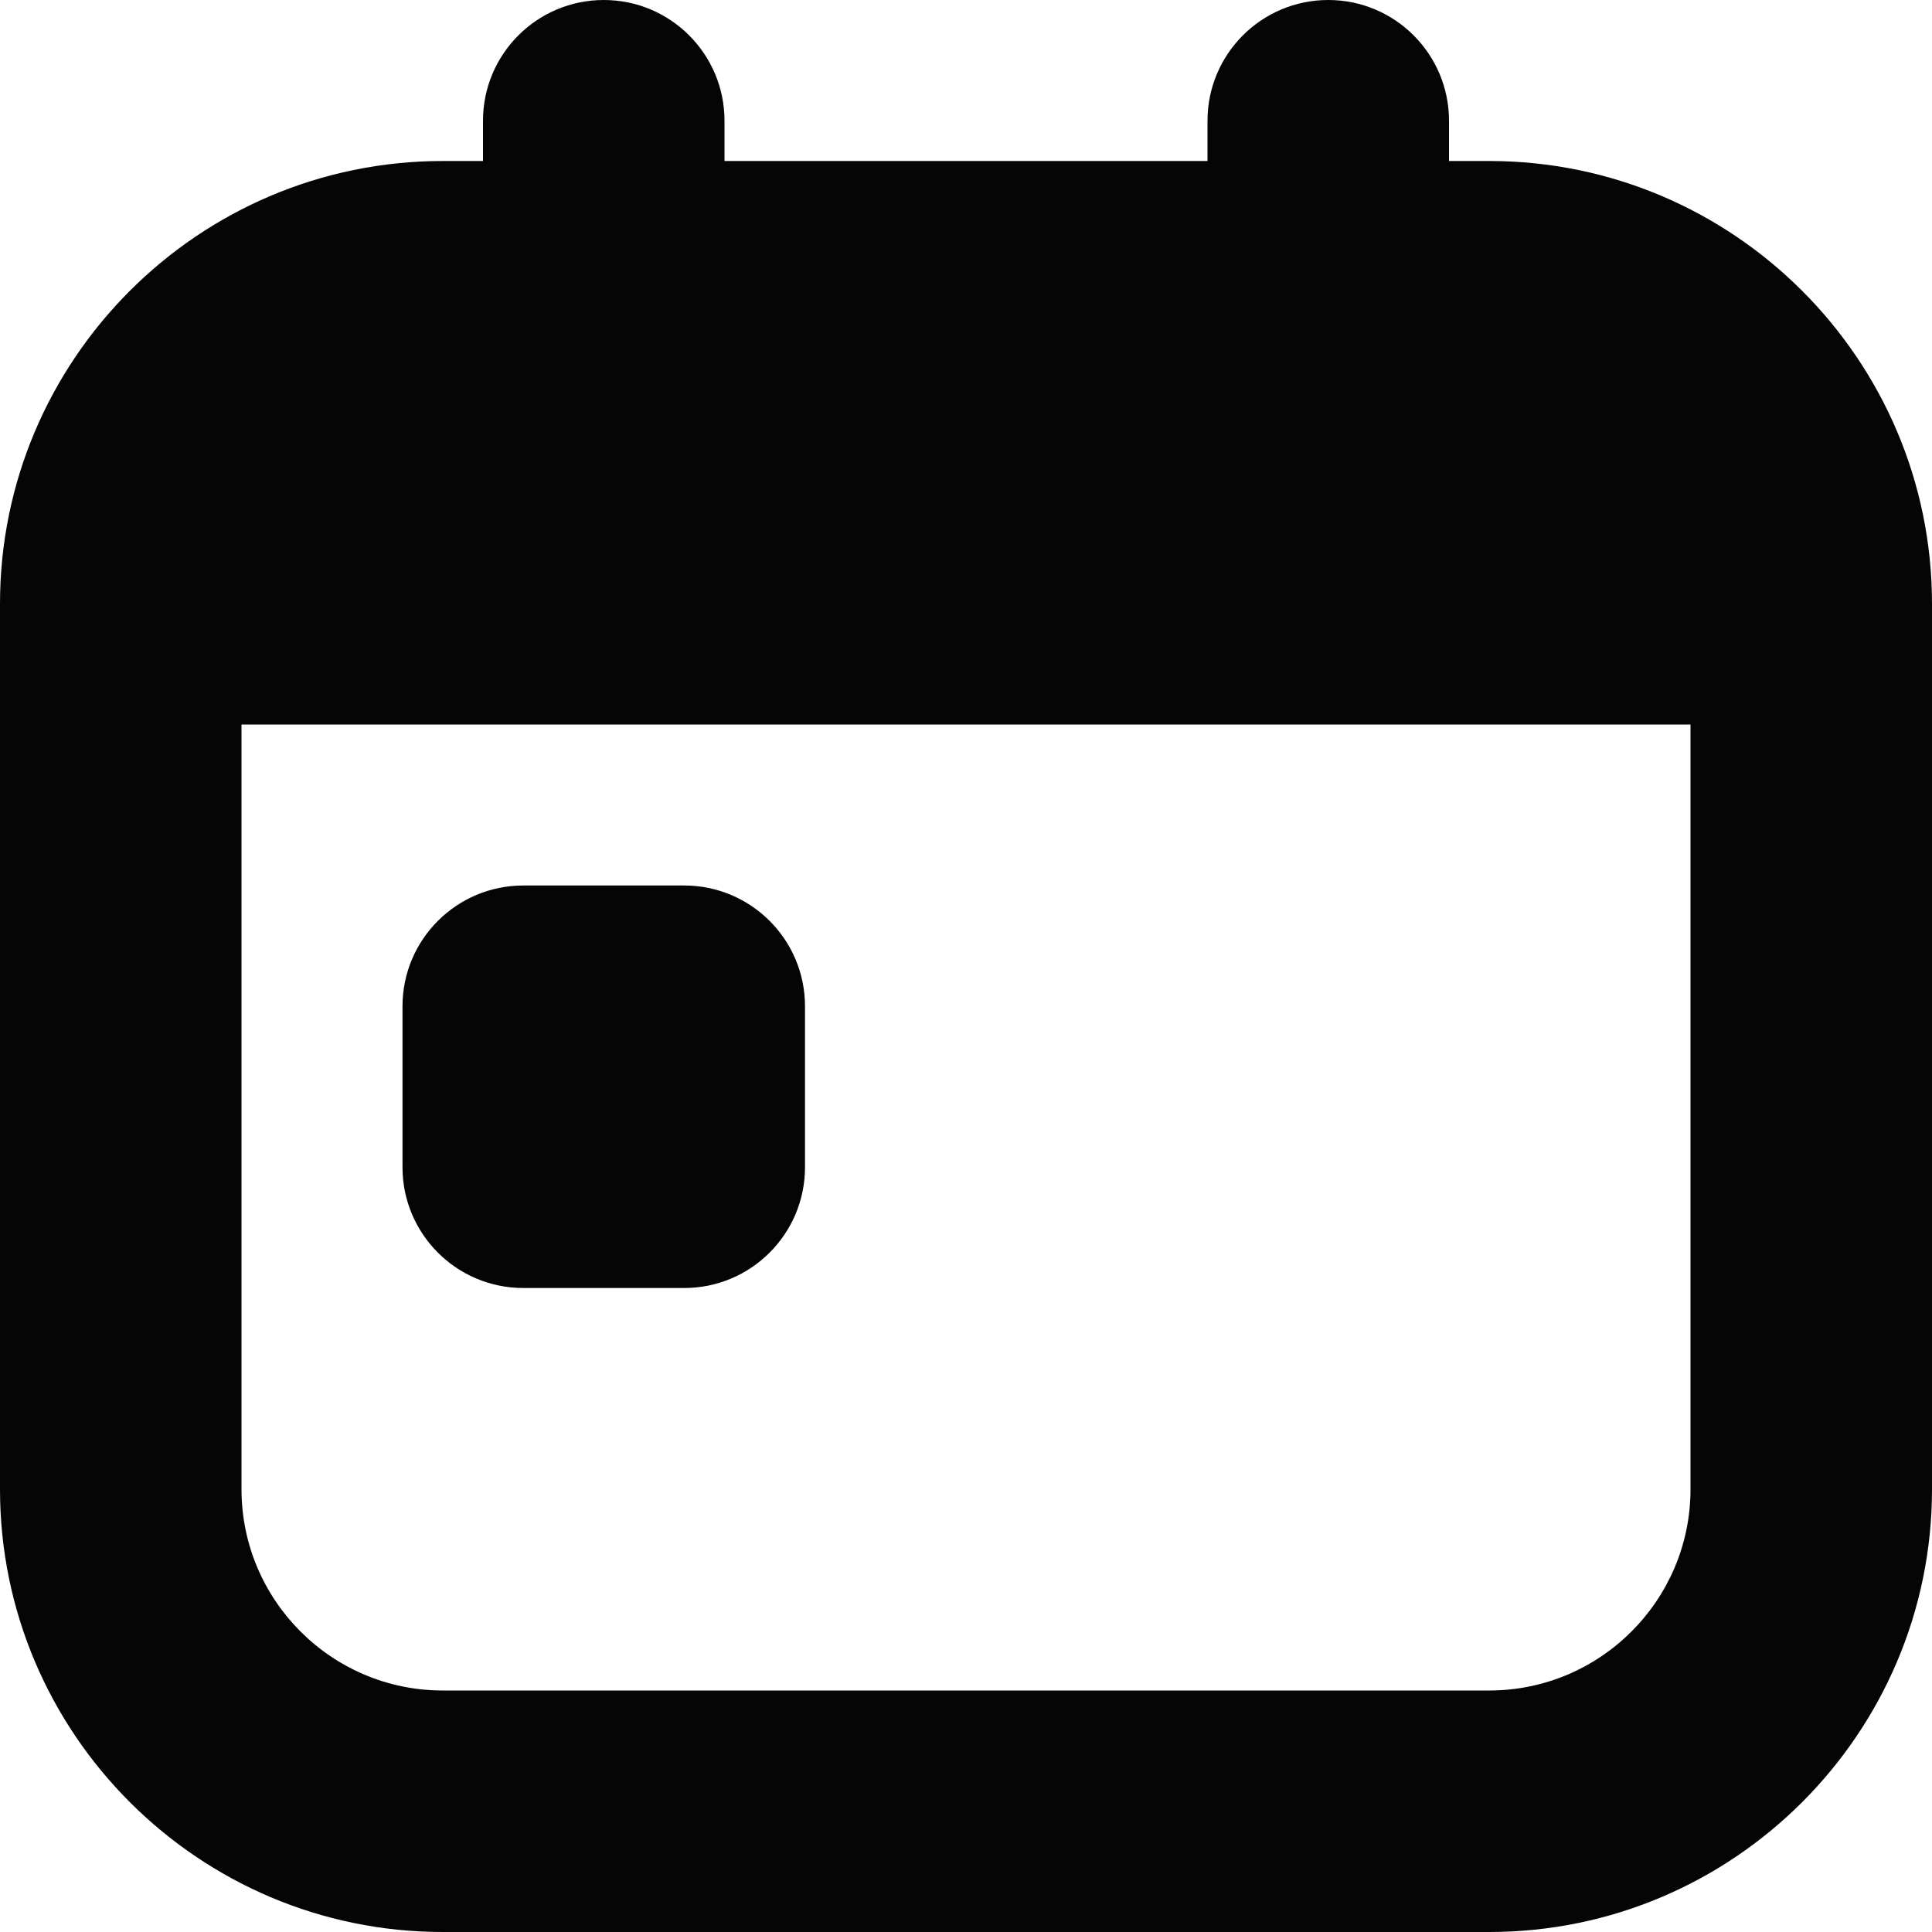
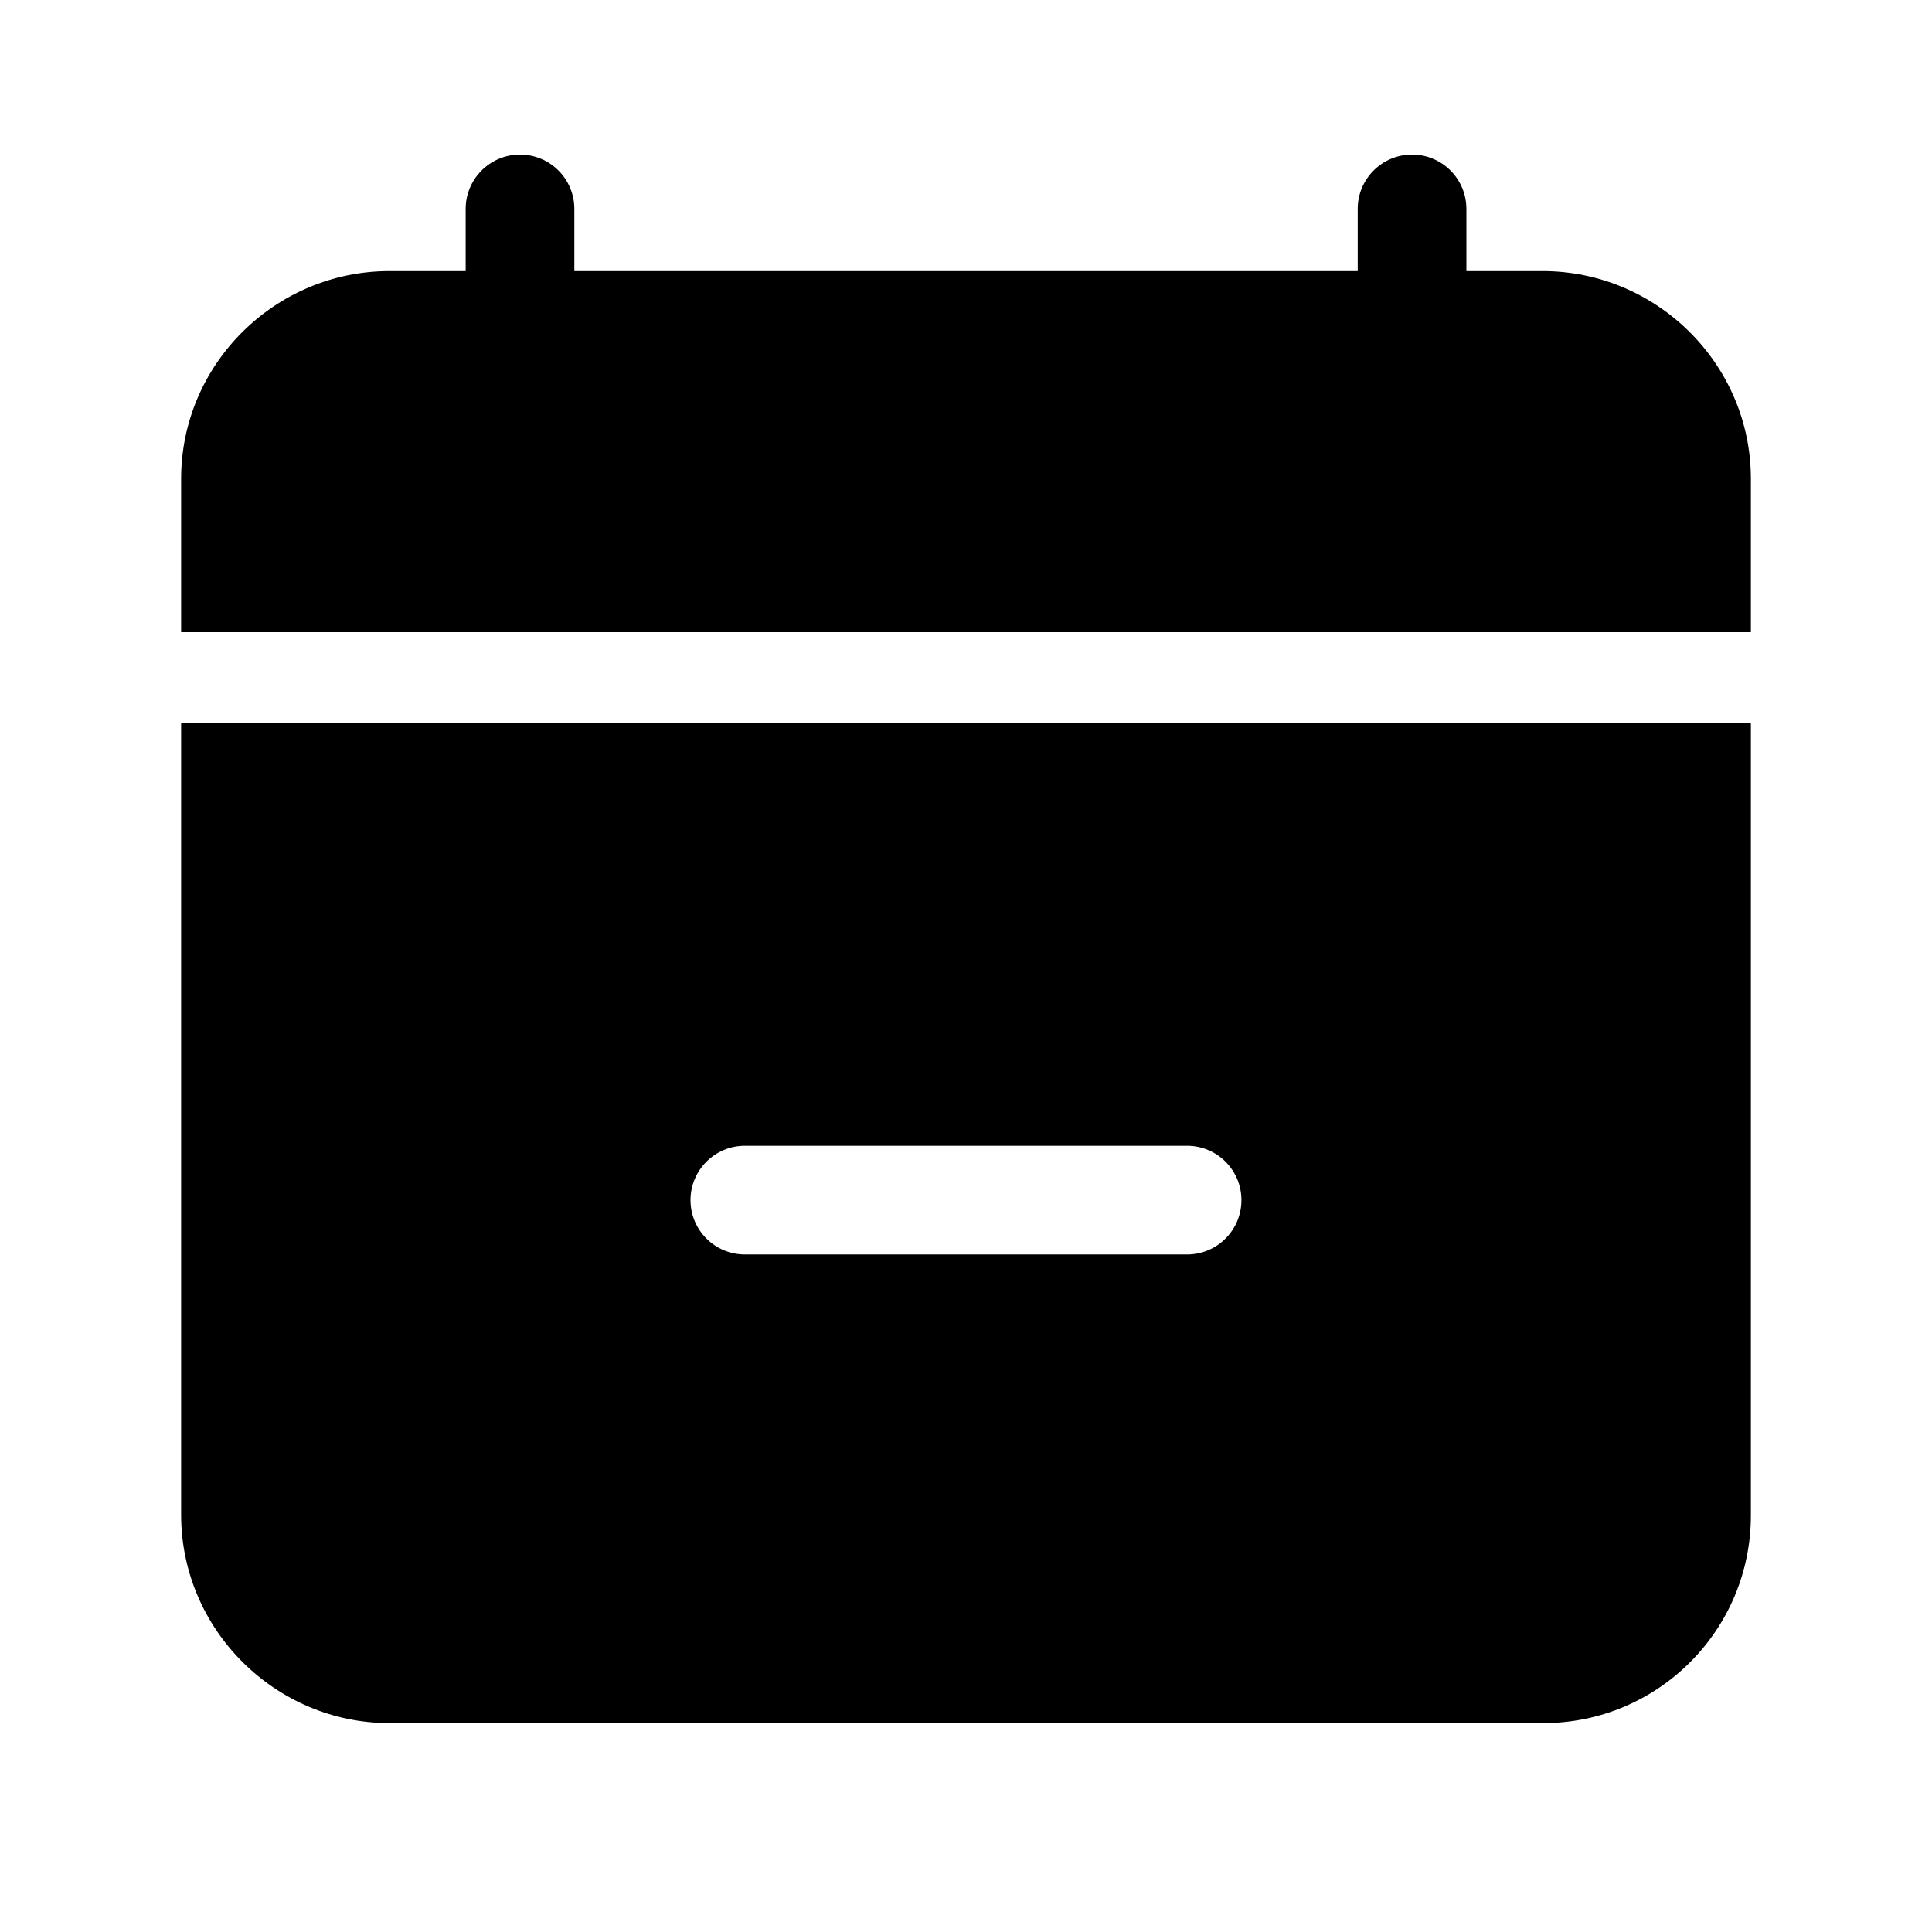
- <svg xmlns="http://www.w3.org/2000/svg" width="30" height="30" viewBox="0 0 30 30" fill="none">
-   <path d="M23.125 2.5H22.5V1.875C22.5 0.839 21.66 0 20.625 0C19.59 0 18.75 0.839 18.75 1.875V2.5H11.25V1.875C11.25 0.839 10.41 0 9.375 0C8.34 0 7.5 0.839 7.5 1.875V2.5H6.875C3.085 2.5 0 5.584 0 9.375V23.125C0 26.916 3.085 30 6.875 30H23.125C26.915 30 30 26.916 30 23.125V9.375C30 5.584 26.915 2.5 23.125 2.5ZM23.125 26.25H6.875C5.151 26.25 3.75 24.848 3.75 23.125V11.25H26.25V23.125C26.25 24.848 24.849 26.25 23.125 26.25ZM12.5 15.625V18.125C12.5 19.16 11.66 20 10.625 20H8.125C7.09 20 6.25 19.16 6.25 18.125V15.625C6.25 14.59 7.09 13.75 8.125 13.75H10.625C11.66 13.75 12.5 14.59 12.5 15.625Z" fill="#050505" />
+ <svg xmlns="http://www.w3.org/2000/svg" width="32" height="32" viewBox="0 0 32 32" fill="none">
+   <path d="M3 11.97V25.09C3 26.99 4.56 28.54 6.45 28.54H25.56C27.46 28.54 29 27 29 25.1V11.97H3ZM19.662 20.778H12.337C11.84 20.778 11.437 20.375 11.437 19.878C11.437 19.381 11.84 18.978 12.337 18.978H19.662C20.159 18.978 20.562 19.381 20.562 19.878C20.562 20.375 20.159 20.778 19.662 20.778Z" fill="black" />
+   <path d="M25.55 4.49H24.288V3.46C24.288 2.963 23.885 2.56 23.388 2.56C22.891 2.56 22.488 2.963 22.488 3.46V4.49H9.513V3.46C9.513 2.963 9.11 2.56 8.613 2.56C8.116 2.56 7.713 2.963 7.713 3.46V4.49H6.45C4.56 4.49 3 6.03 3 7.93V10.47H29V7.93C29 6.03 27.44 4.49 25.55 4.49Z" fill="black" />
</svg>
